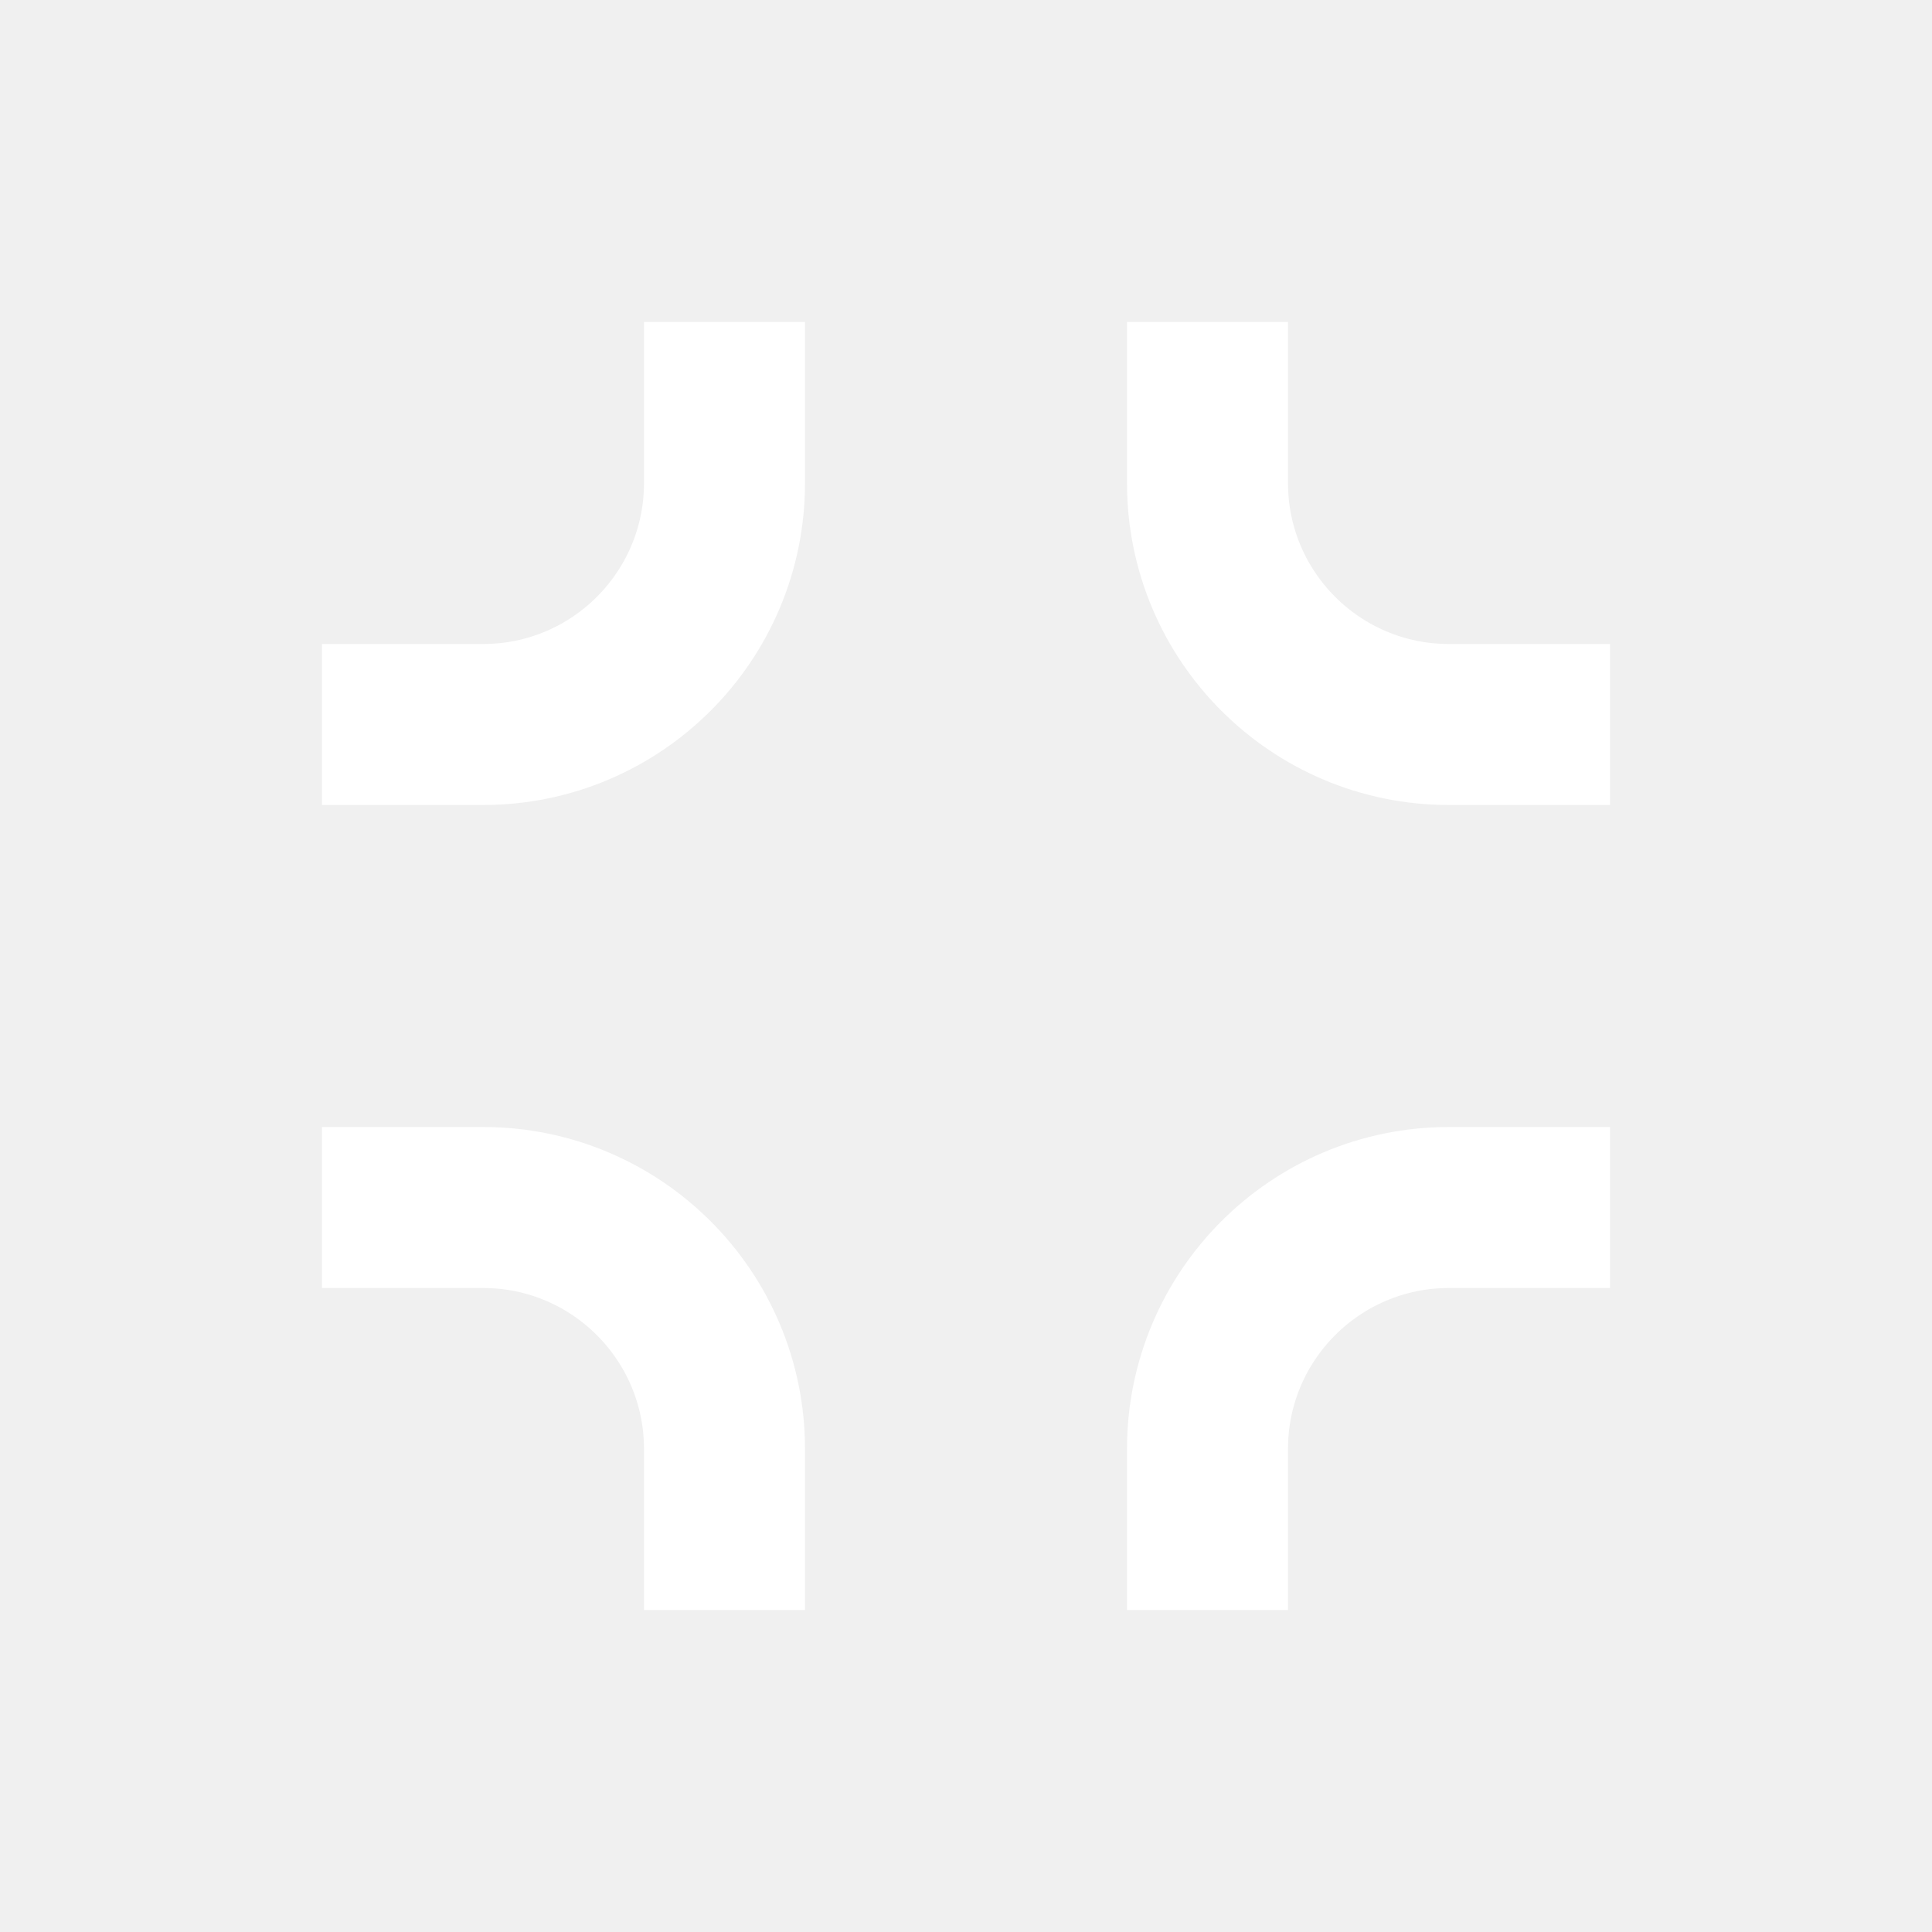
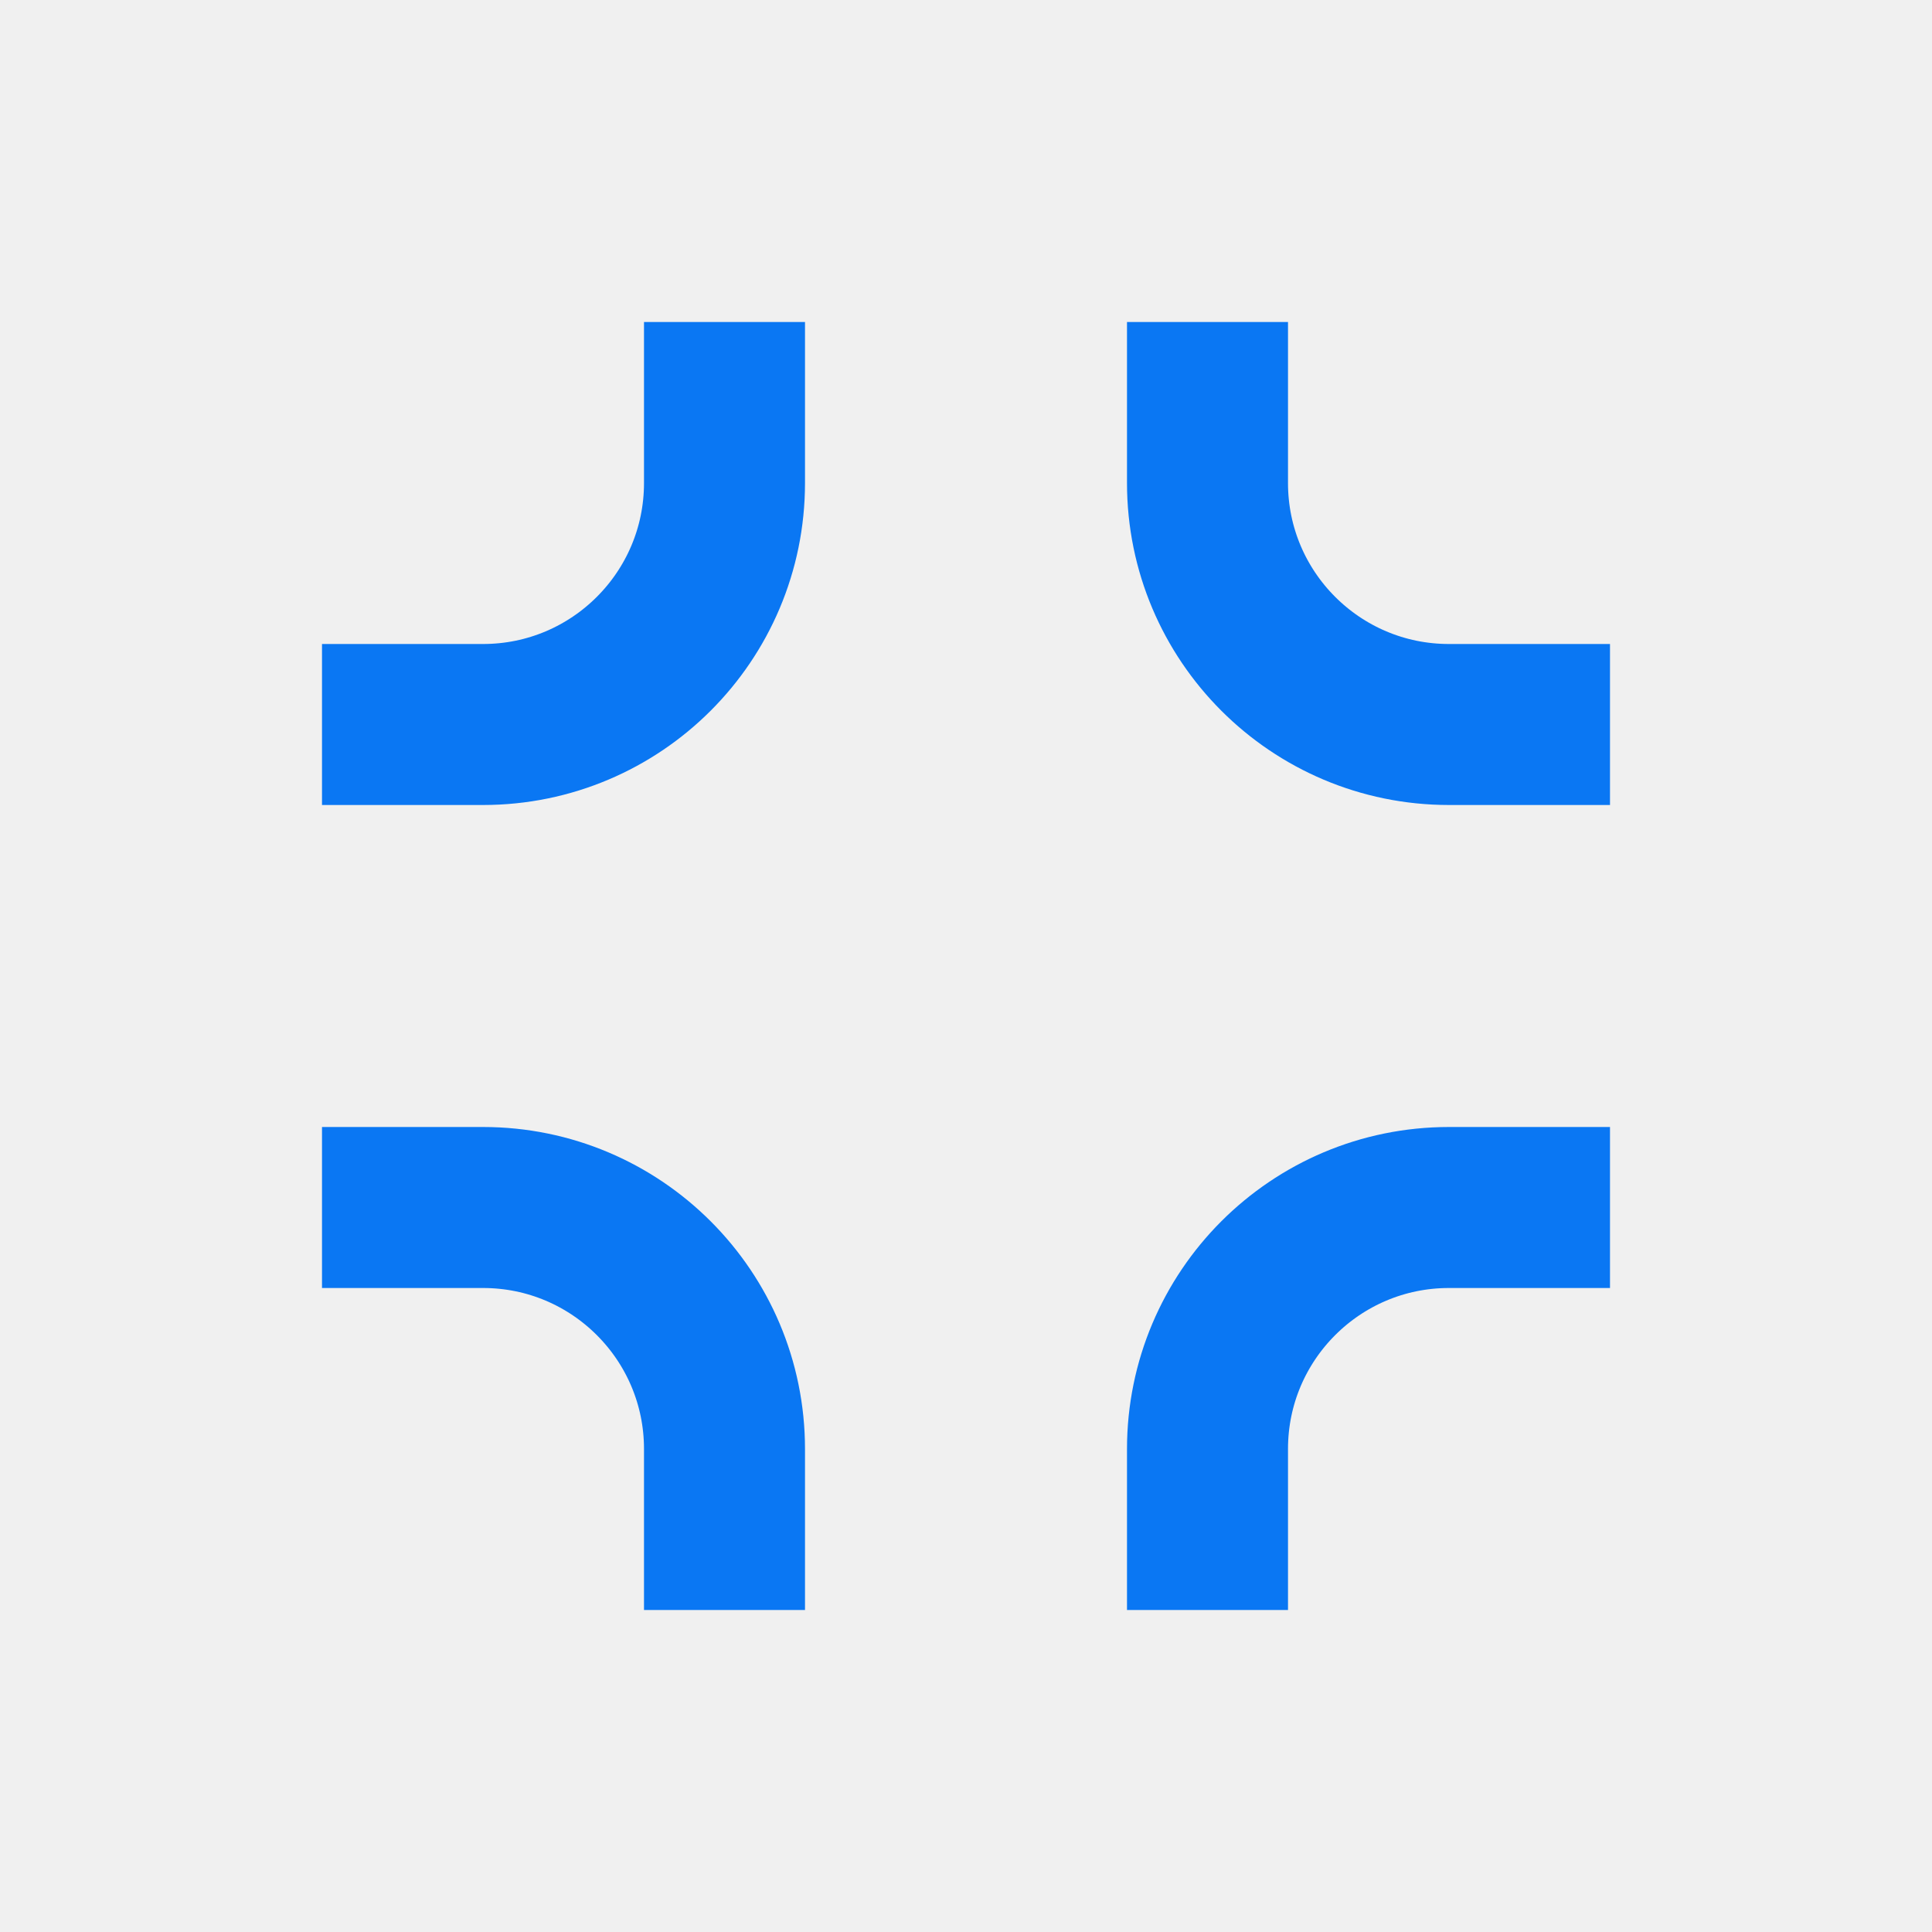
<svg xmlns="http://www.w3.org/2000/svg" width="24" height="24" viewBox="0 0 24 24" fill="none">
  <mask id="mask0_1915_86" style="mask-type:alpha" maskUnits="userSpaceOnUse" x="0" y="0" width="24" height="24">
-     <rect width="24" height="24" fill="#FFA600" />
+     <rect width="24" height="24" fill="#0A77F3" />
  </mask>
  <g mask="url(#mask0_1915_86)">
-     <path d="M4 9H6C7.657 9 9 7.657 9 6V4" stroke="white" stroke-width="2" />
-     <path d="M9 20L9 18C9 16.343 7.657 15 6 15L4 15" stroke="white" stroke-width="2" />
-     <path d="M15 20L15 18C15 16.343 16.343 15 18 15L20 15" stroke="white" stroke-width="2" />
-     <path d="M20 9H18C16.343 9 15 7.657 15 6V4" stroke="white" stroke-width="2" />
+     <path d="M4 9H6C7.657 9 9 7.657 9 6V4" stroke="#0A77F3" stroke-width="2" />
+     <path d="M9 20L9 18C9 16.343 7.657 15 6 15L4 15" stroke="#0A77F3" stroke-width="2" />
+     <path d="M15 20L15 18C15 16.343 16.343 15 18 15L20 15" stroke="#0A77F3" stroke-width="2" />
+     <path d="M20 9H18C16.343 9 15 7.657 15 6V4" stroke="#0A77F3" stroke-width="2" />
  </g>
</svg>
